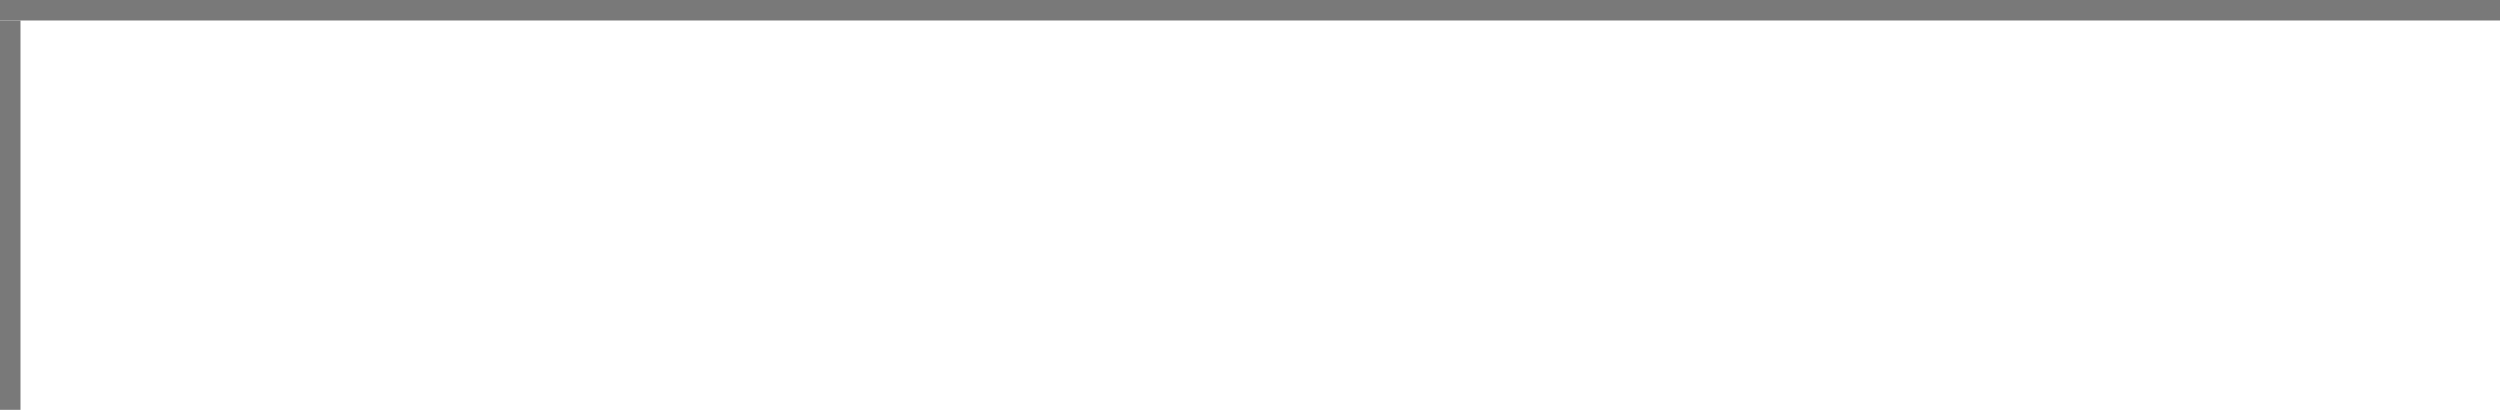
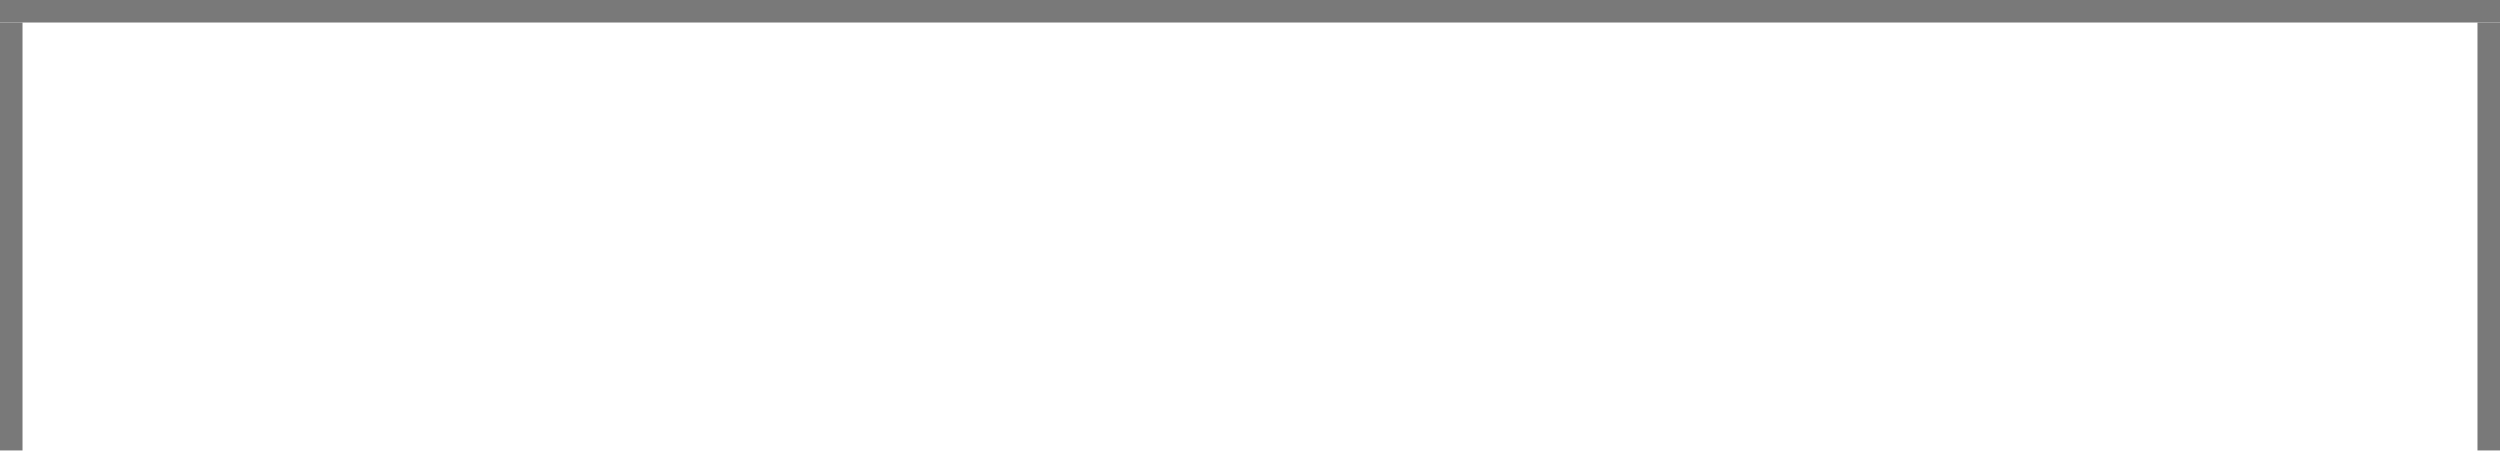
- <svg xmlns="http://www.w3.org/2000/svg" version="1.1" width="122px" height="20px" viewBox="920 49 122 20">
-   <path d="M 1 1  L 122 1  L 122 20  L 1 20  L 1 1  Z " fill-rule="nonzero" fill="rgba(255, 255, 255, 1)" stroke="none" transform="matrix(1 0 0 1 920 49 )" class="fill" />
-   <path d="M 0.5 1  L 0.5 20  " stroke-width="1" stroke-dasharray="0" stroke="rgba(121, 121, 121, 1)" fill="none" transform="matrix(1 0 0 1 920 49 )" class="stroke" />
-   <path d="M 0 0.5  L 122 0.5  " stroke-width="1" stroke-dasharray="0" stroke="rgba(121, 121, 121, 1)" fill="none" transform="matrix(1 0 0 1 920 49 )" class="stroke" />
+ <svg xmlns="http://www.w3.org/2000/svg" version="1.1" width="111px" height="20px" viewBox="1051 49 111 20">
+   <path d="M 1 1  L 110 1  L 110 20  L 1 20  L 1 1  Z " fill-rule="nonzero" fill="rgba(255, 255, 255, 1)" stroke="none" transform="matrix(1 0 0 1 1051 49 )" class="fill" />
+   <path d="M 0.5 1  L 0.5 20  " stroke-width="1" stroke-dasharray="0" stroke="rgba(121, 121, 121, 1)" fill="none" transform="matrix(1 0 0 1 1051 49 )" class="stroke" />
+   <path d="M 0 0.5  L 111 0.5  " stroke-width="1" stroke-dasharray="0" stroke="rgba(121, 121, 121, 1)" fill="none" transform="matrix(1 0 0 1 1051 49 )" class="stroke" />
+   <path d="M 110.5 1  L 110.5 20  " stroke-width="1" stroke-dasharray="0" stroke="rgba(121, 121, 121, 1)" fill="none" transform="matrix(1 0 0 1 1051 49 )" class="stroke" />
</svg>
